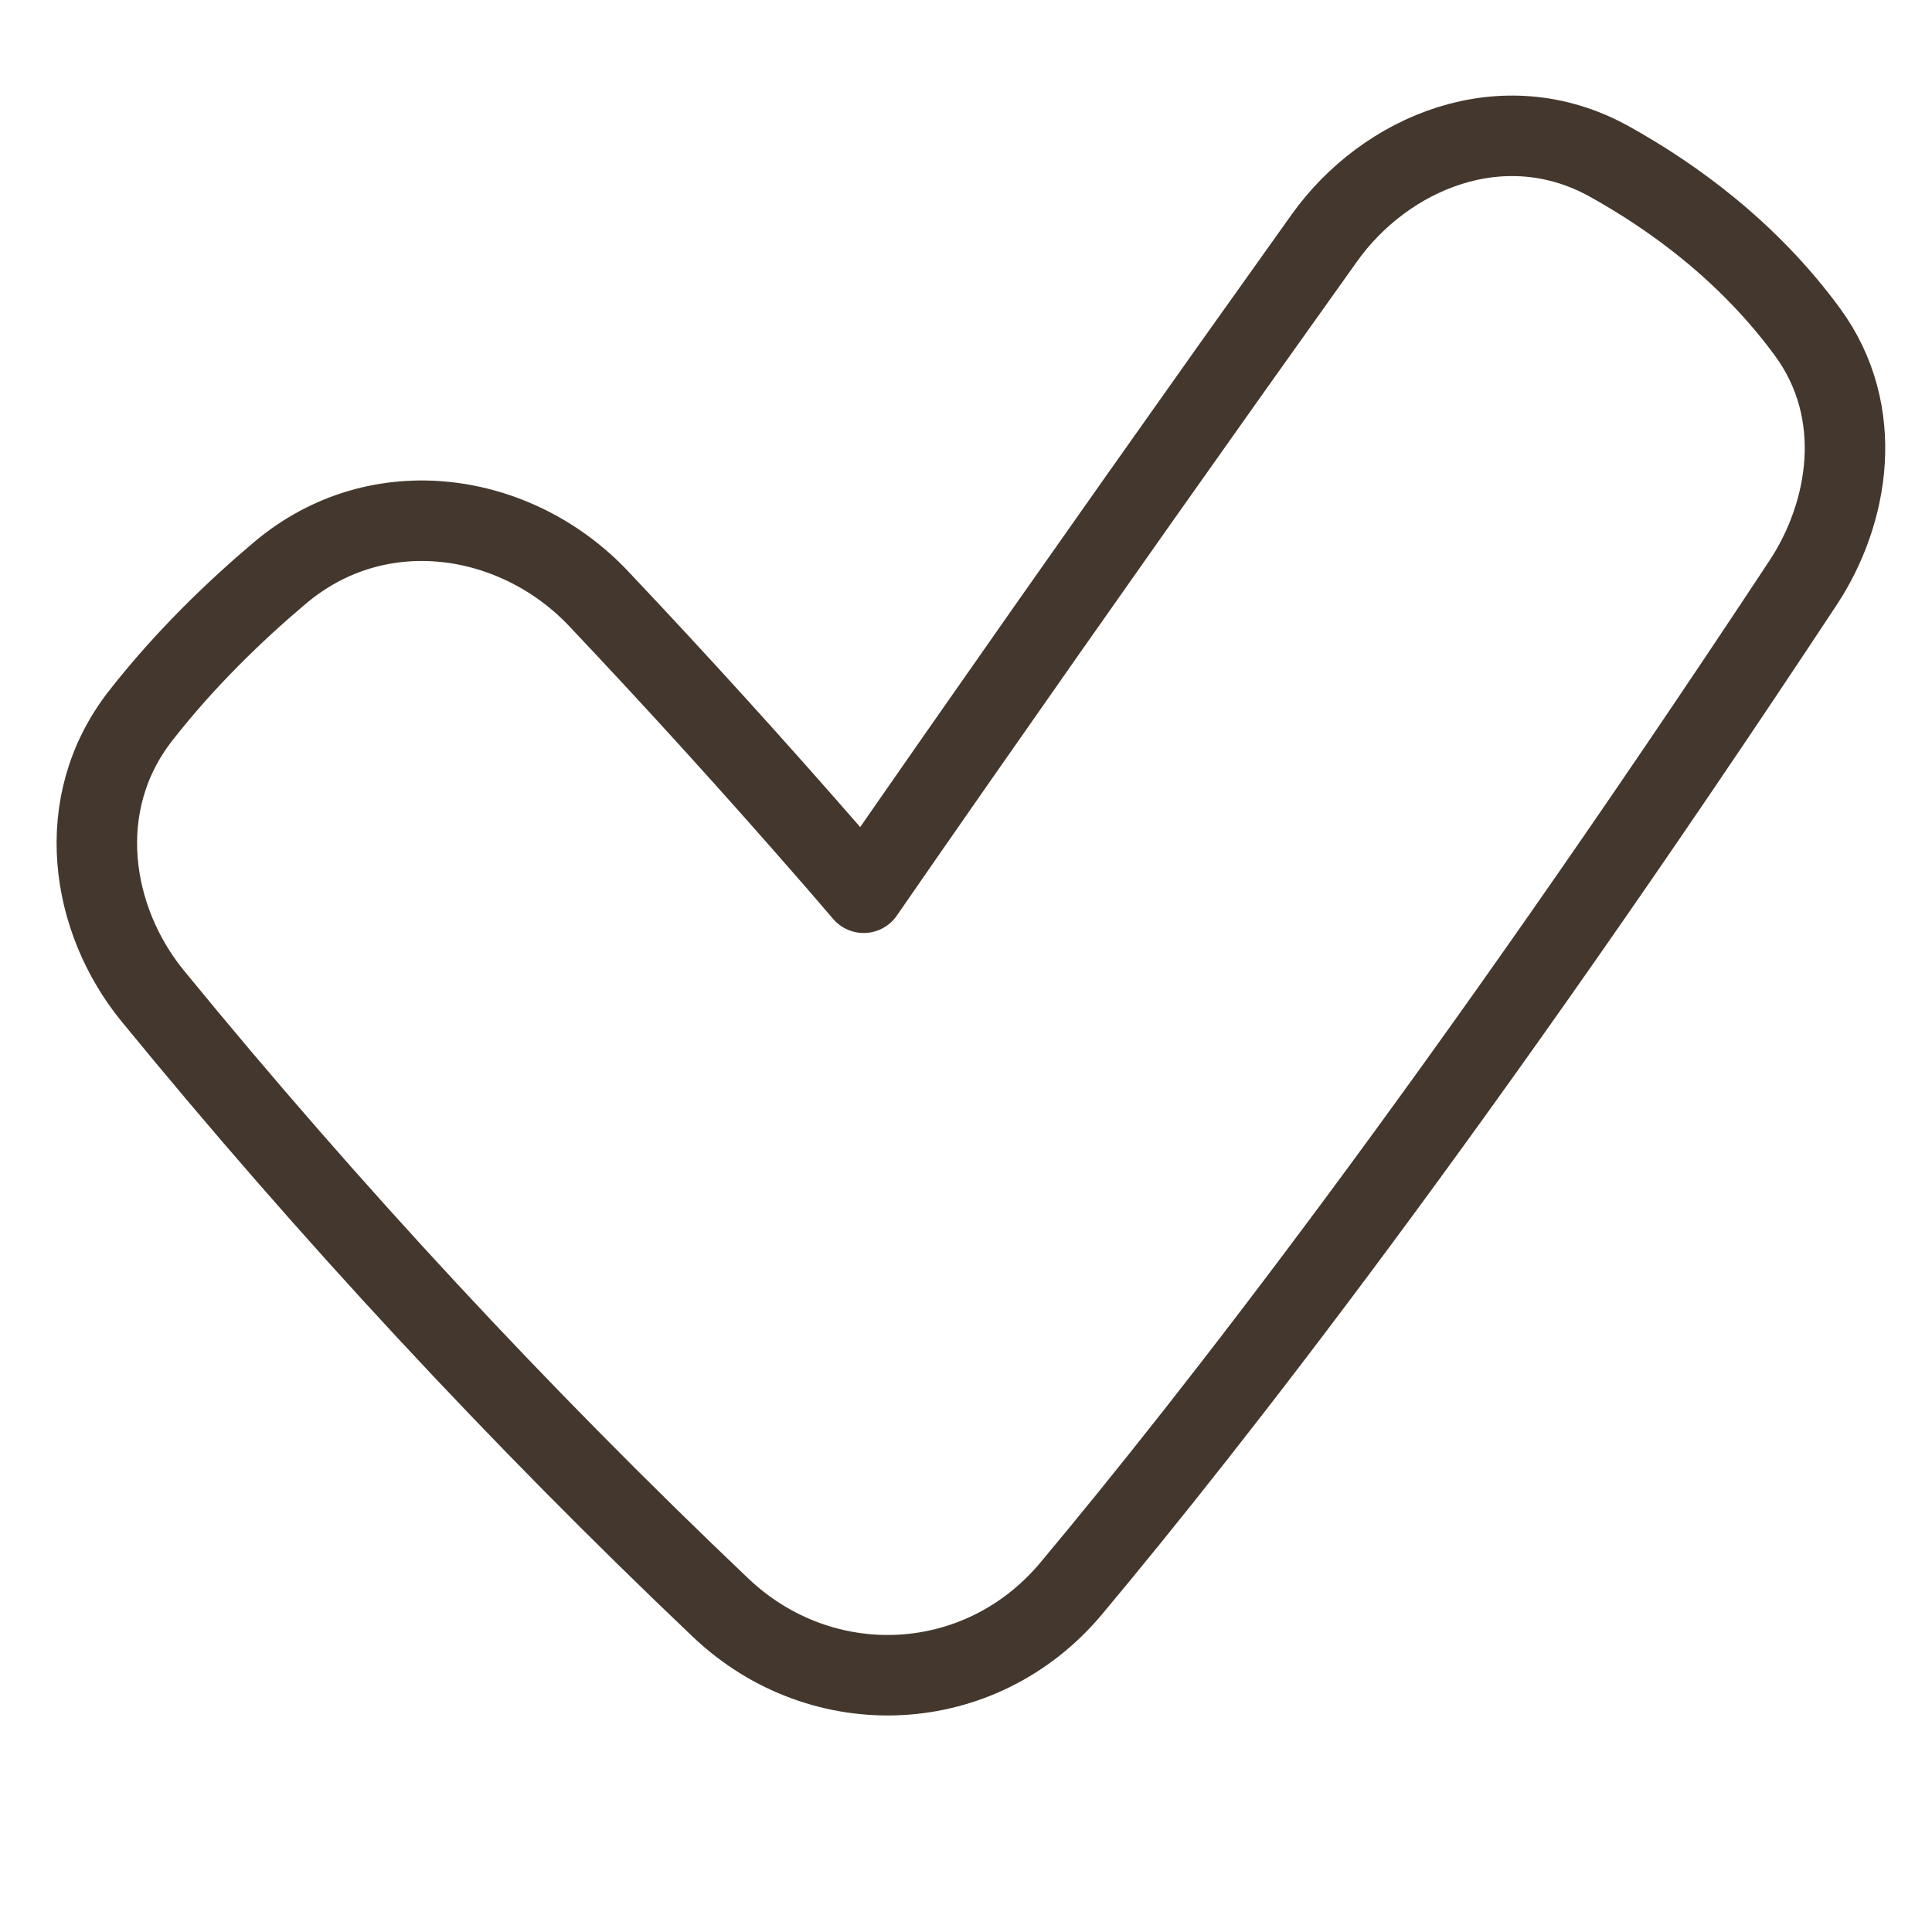
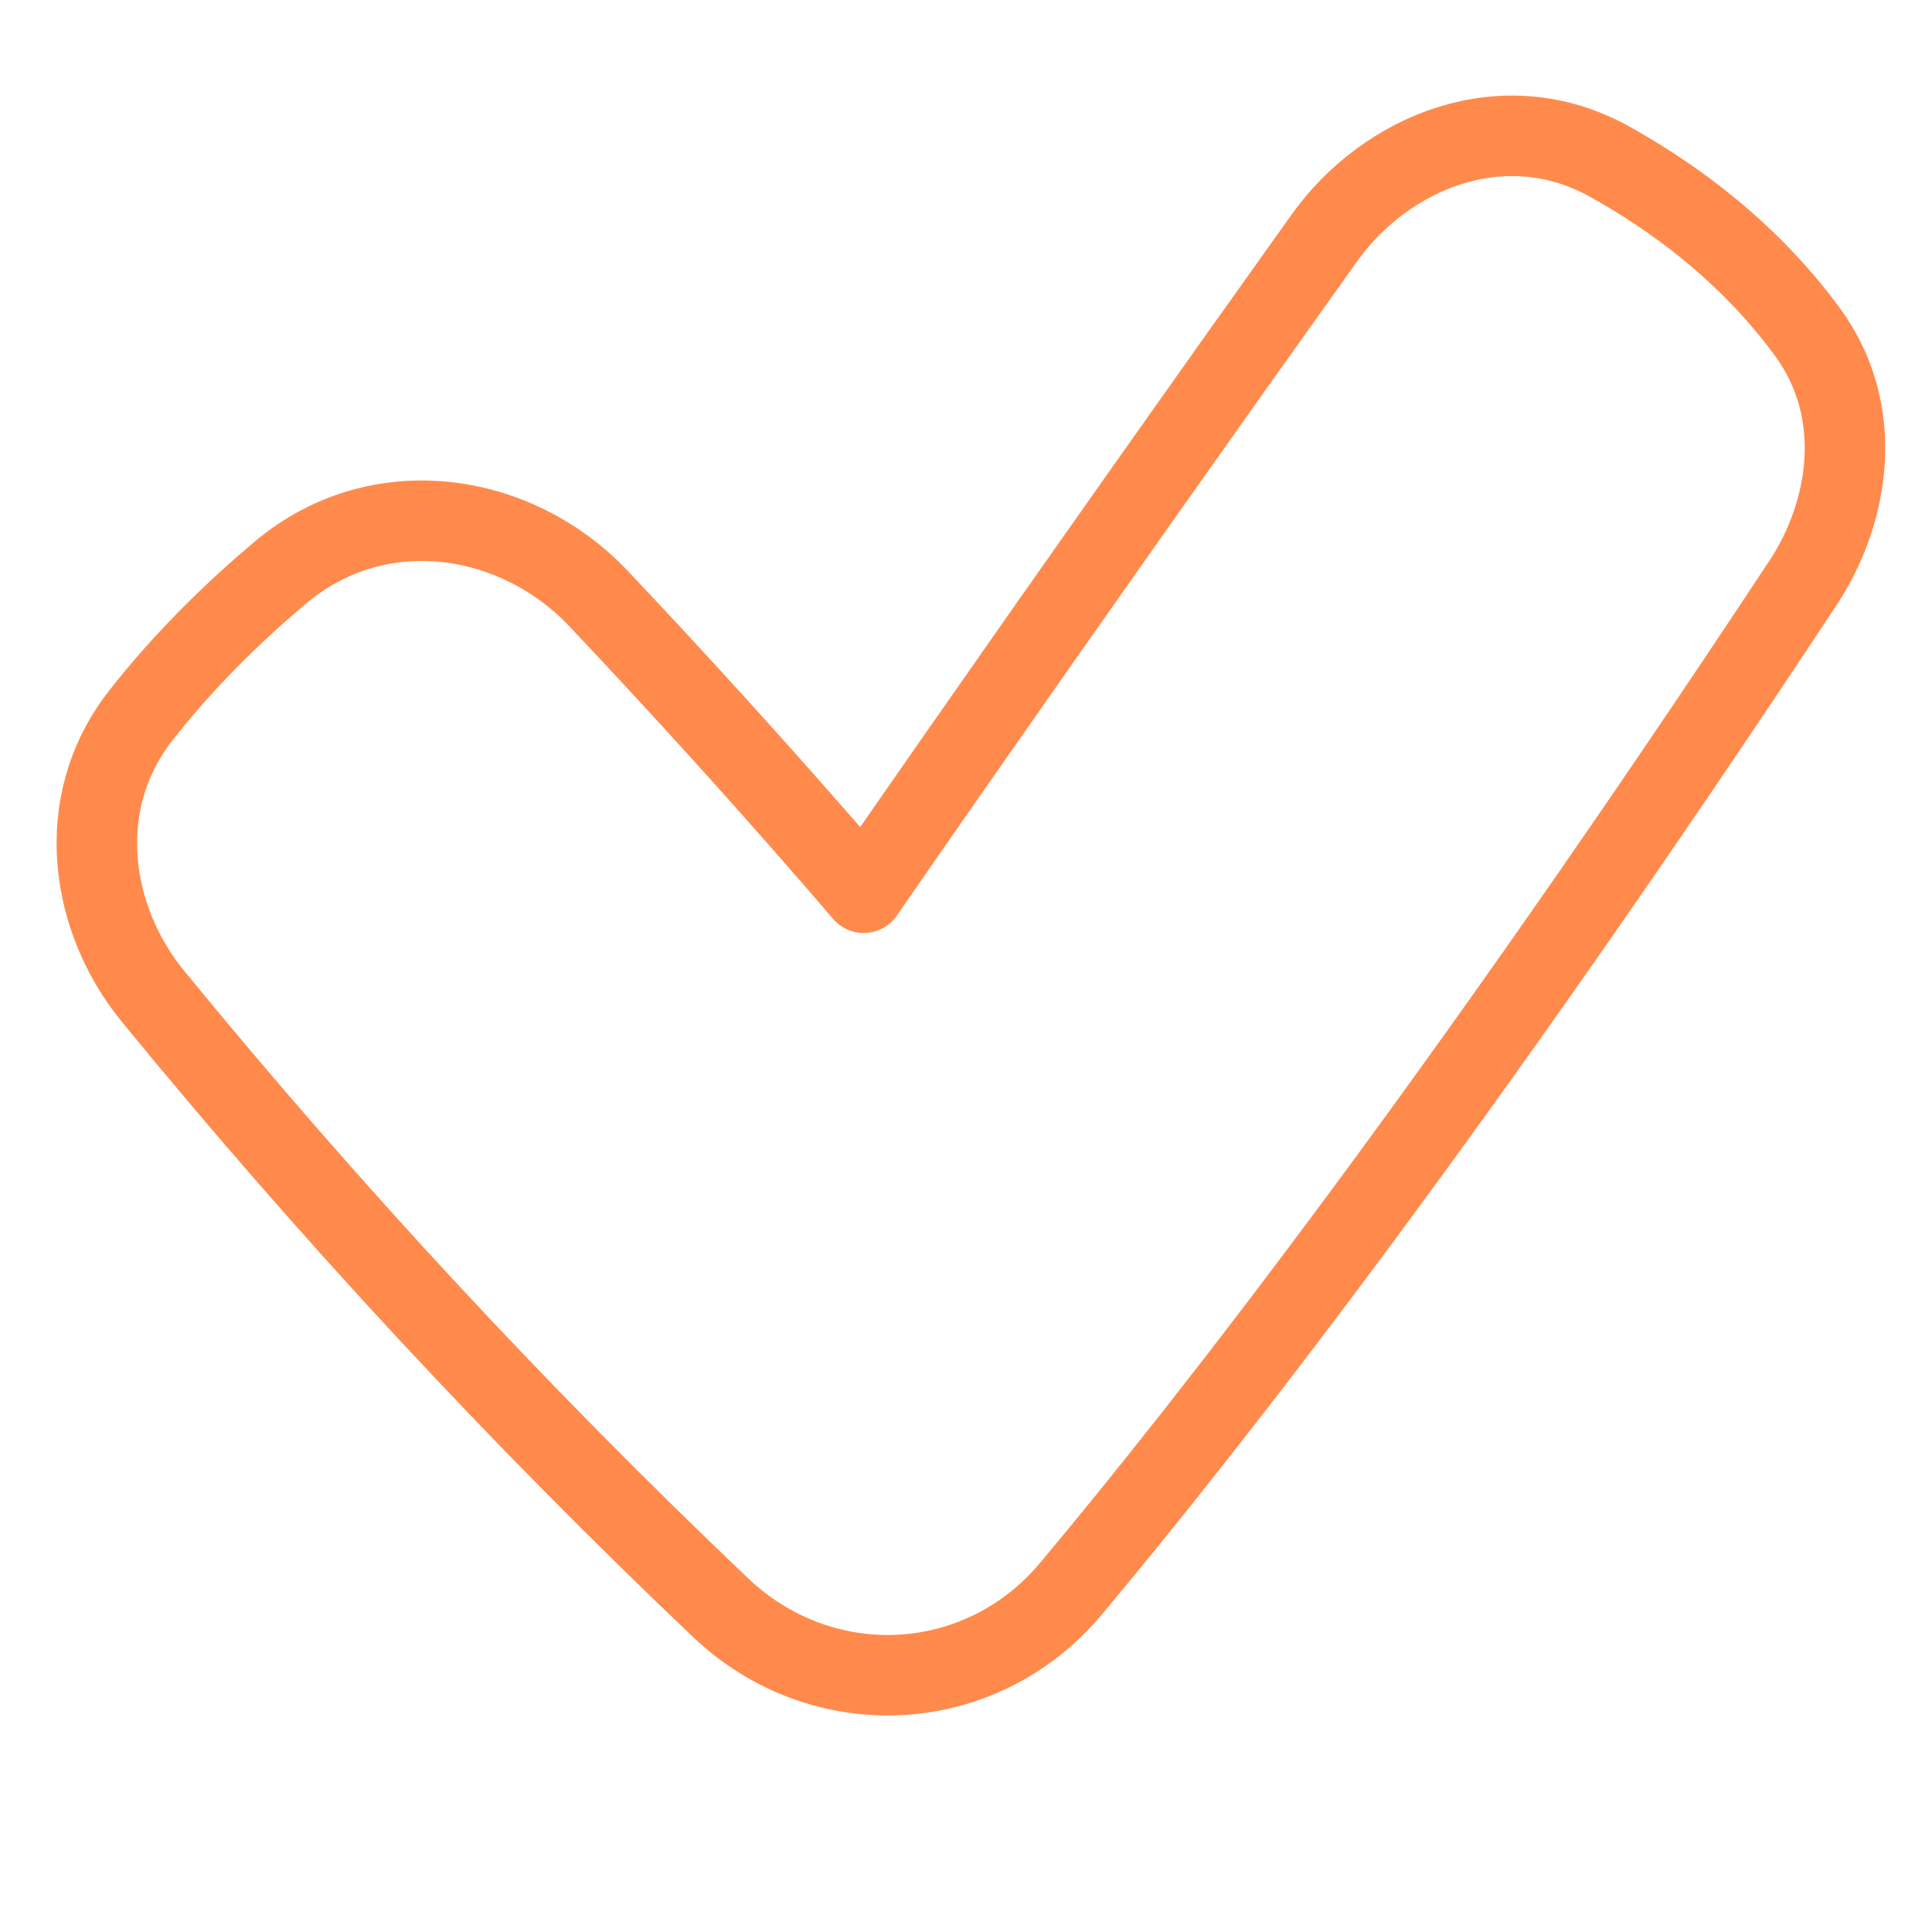
- <svg xmlns="http://www.w3.org/2000/svg" fill="none" stroke="#44382E" stroke-width="2" stroke-linecap="round" stroke-linejoin="round" viewBox="0 0 48 48" id="Check-Thick--Streamline-Plump">
+ <svg xmlns="http://www.w3.org/2000/svg" fill="none" stroke="#FF8A4C" stroke-width="2" stroke-linecap="round" stroke-linejoin="round" viewBox="0 0 48 48" id="Check-Thick--Streamline-Plump">
  <g id="check-thick--check-form-validation-checkmark-success-add-addition-1-tick">
    <path id="Union" d="M20.636 21.226c0.306 0.352 0.58 0.67 0.822 0.954 0.56 -0.81 1.32 -1.907 2.264 -3.26a1451.67 1451.67 0 0 1 9.182 -13.009c1.515 -2.123 4.44 -3.364 7.08 -1.899 1.571 0.872 3.445 2.223 4.921 4.235 1.464 1.995 1.033 4.504 -0.108 6.232 -8.563 12.973 -14.743 20.874 -18.184 24.986 -2.25 2.69 -6.181 2.876 -8.707 0.48A166.5 166.5 0 0 1 3.793 24.743c-1.548 -1.896 -2.006 -4.773 -0.303 -6.956 1.105 -1.416 2.354 -2.615 3.465 -3.553 2.455 -2.073 5.885 -1.514 7.918 0.64a209.265 209.265 0 0 1 5.763 6.353Z" />
  </g>
</svg>
